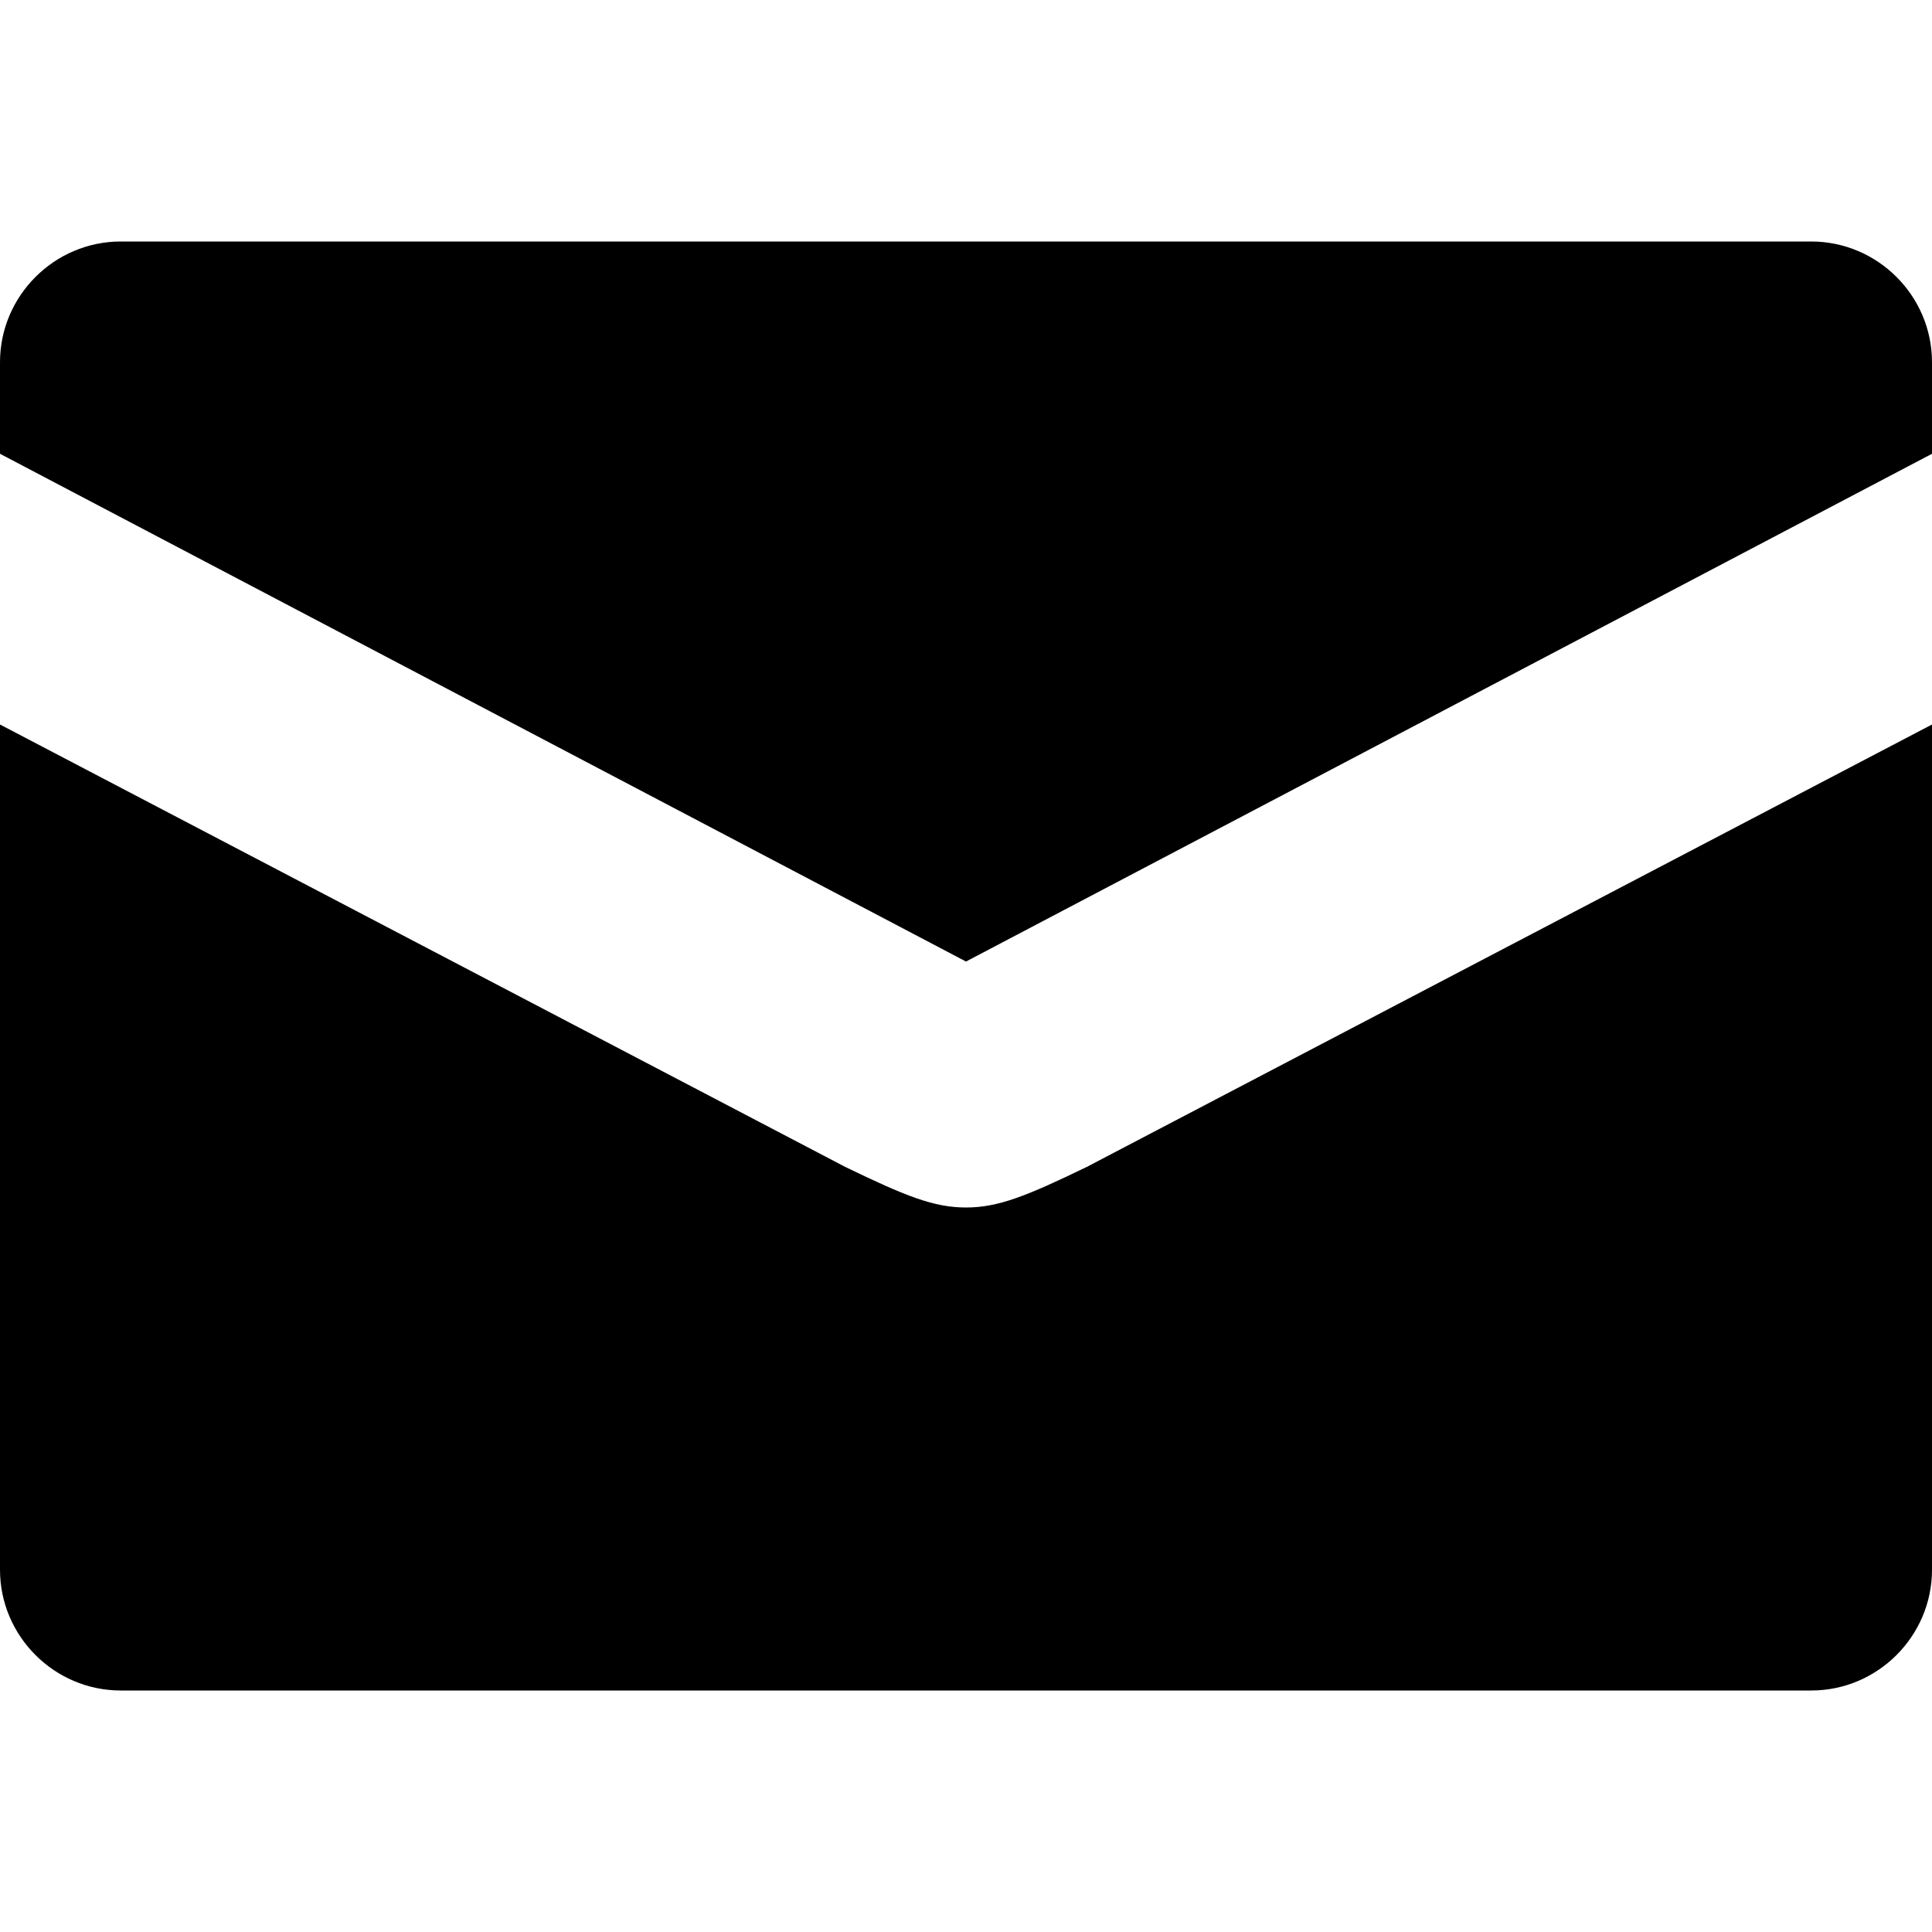
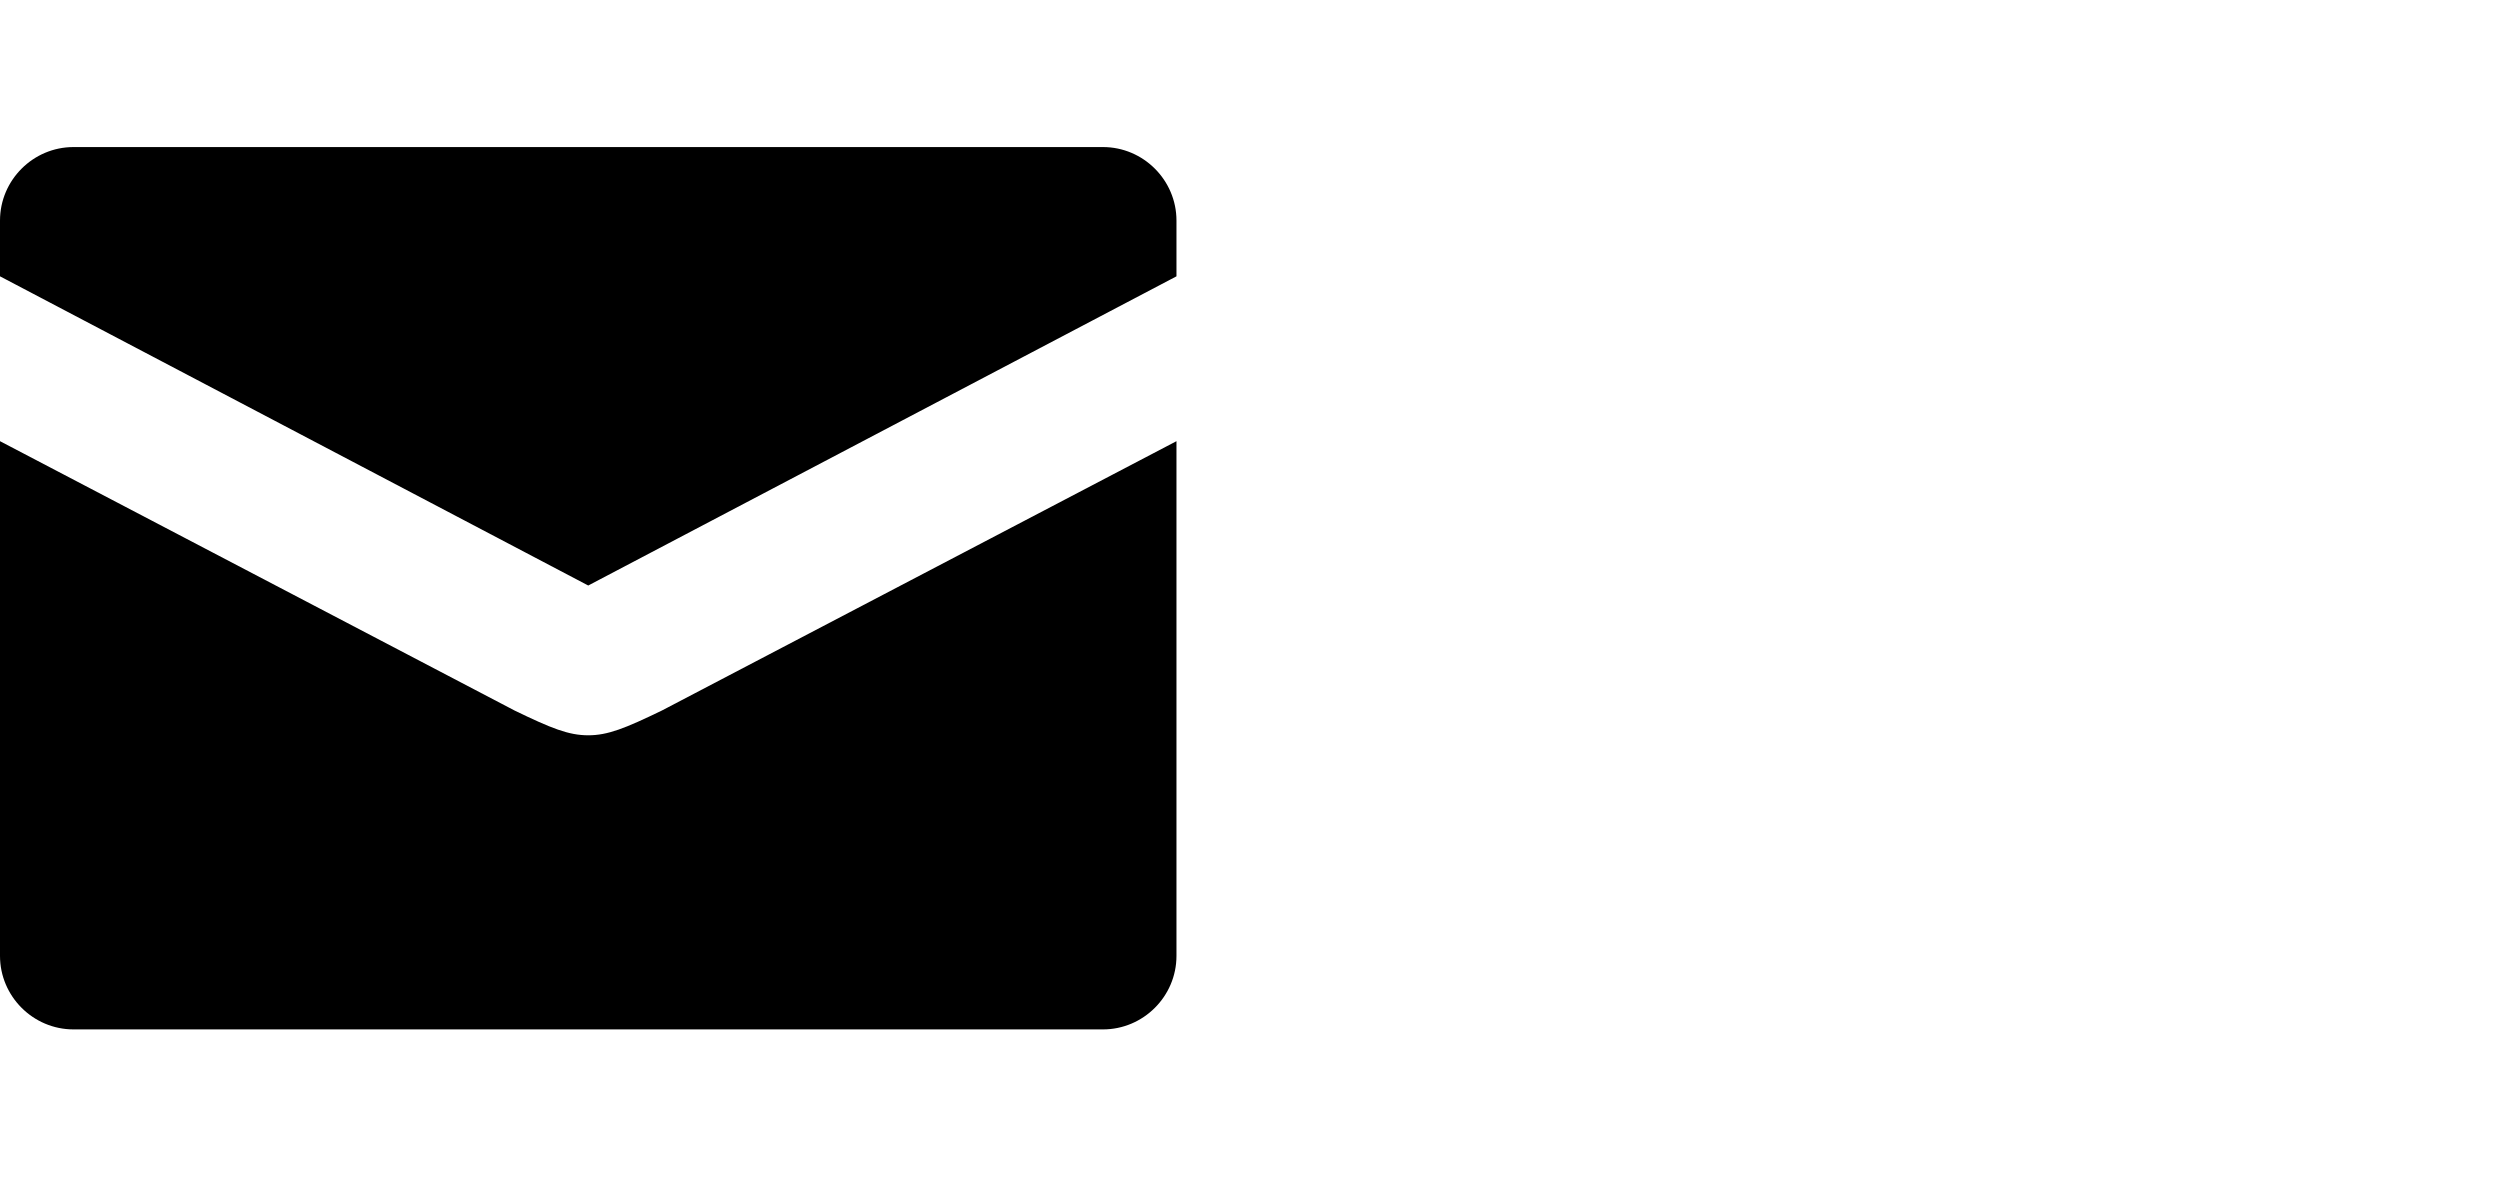
- <svg xmlns="http://www.w3.org/2000/svg" version="1.1" id="Layer_1" x="0px" y="0px" width="16px" height="16px" viewBox="0 0 16 16" enable-background="new 0 0 16 16" xml:space="preserve">
+ <svg xmlns="http://www.w3.org/2000/svg" version="1.1" id="Layer_1" x="0px" y="0px" width="34px" height="16px" viewBox="0 0 34 16" enable-background="new 0 0 16 16" xml:space="preserve">
  <path d="M8,10c-0.266,0-0.5-0.094-1-0.336L0,6v7c0,0.55,0.45,1,1,1h14c0.55,0,1-0.45,1-1V6L9,9.664C8.5,9.906,8.266,10,8,10z M15,2  H1C0.45,2,0,2.45,0,3v0.758l8,4.205l8-4.205V3C16,2.45,15.55,2,15,2z" />
</svg>
